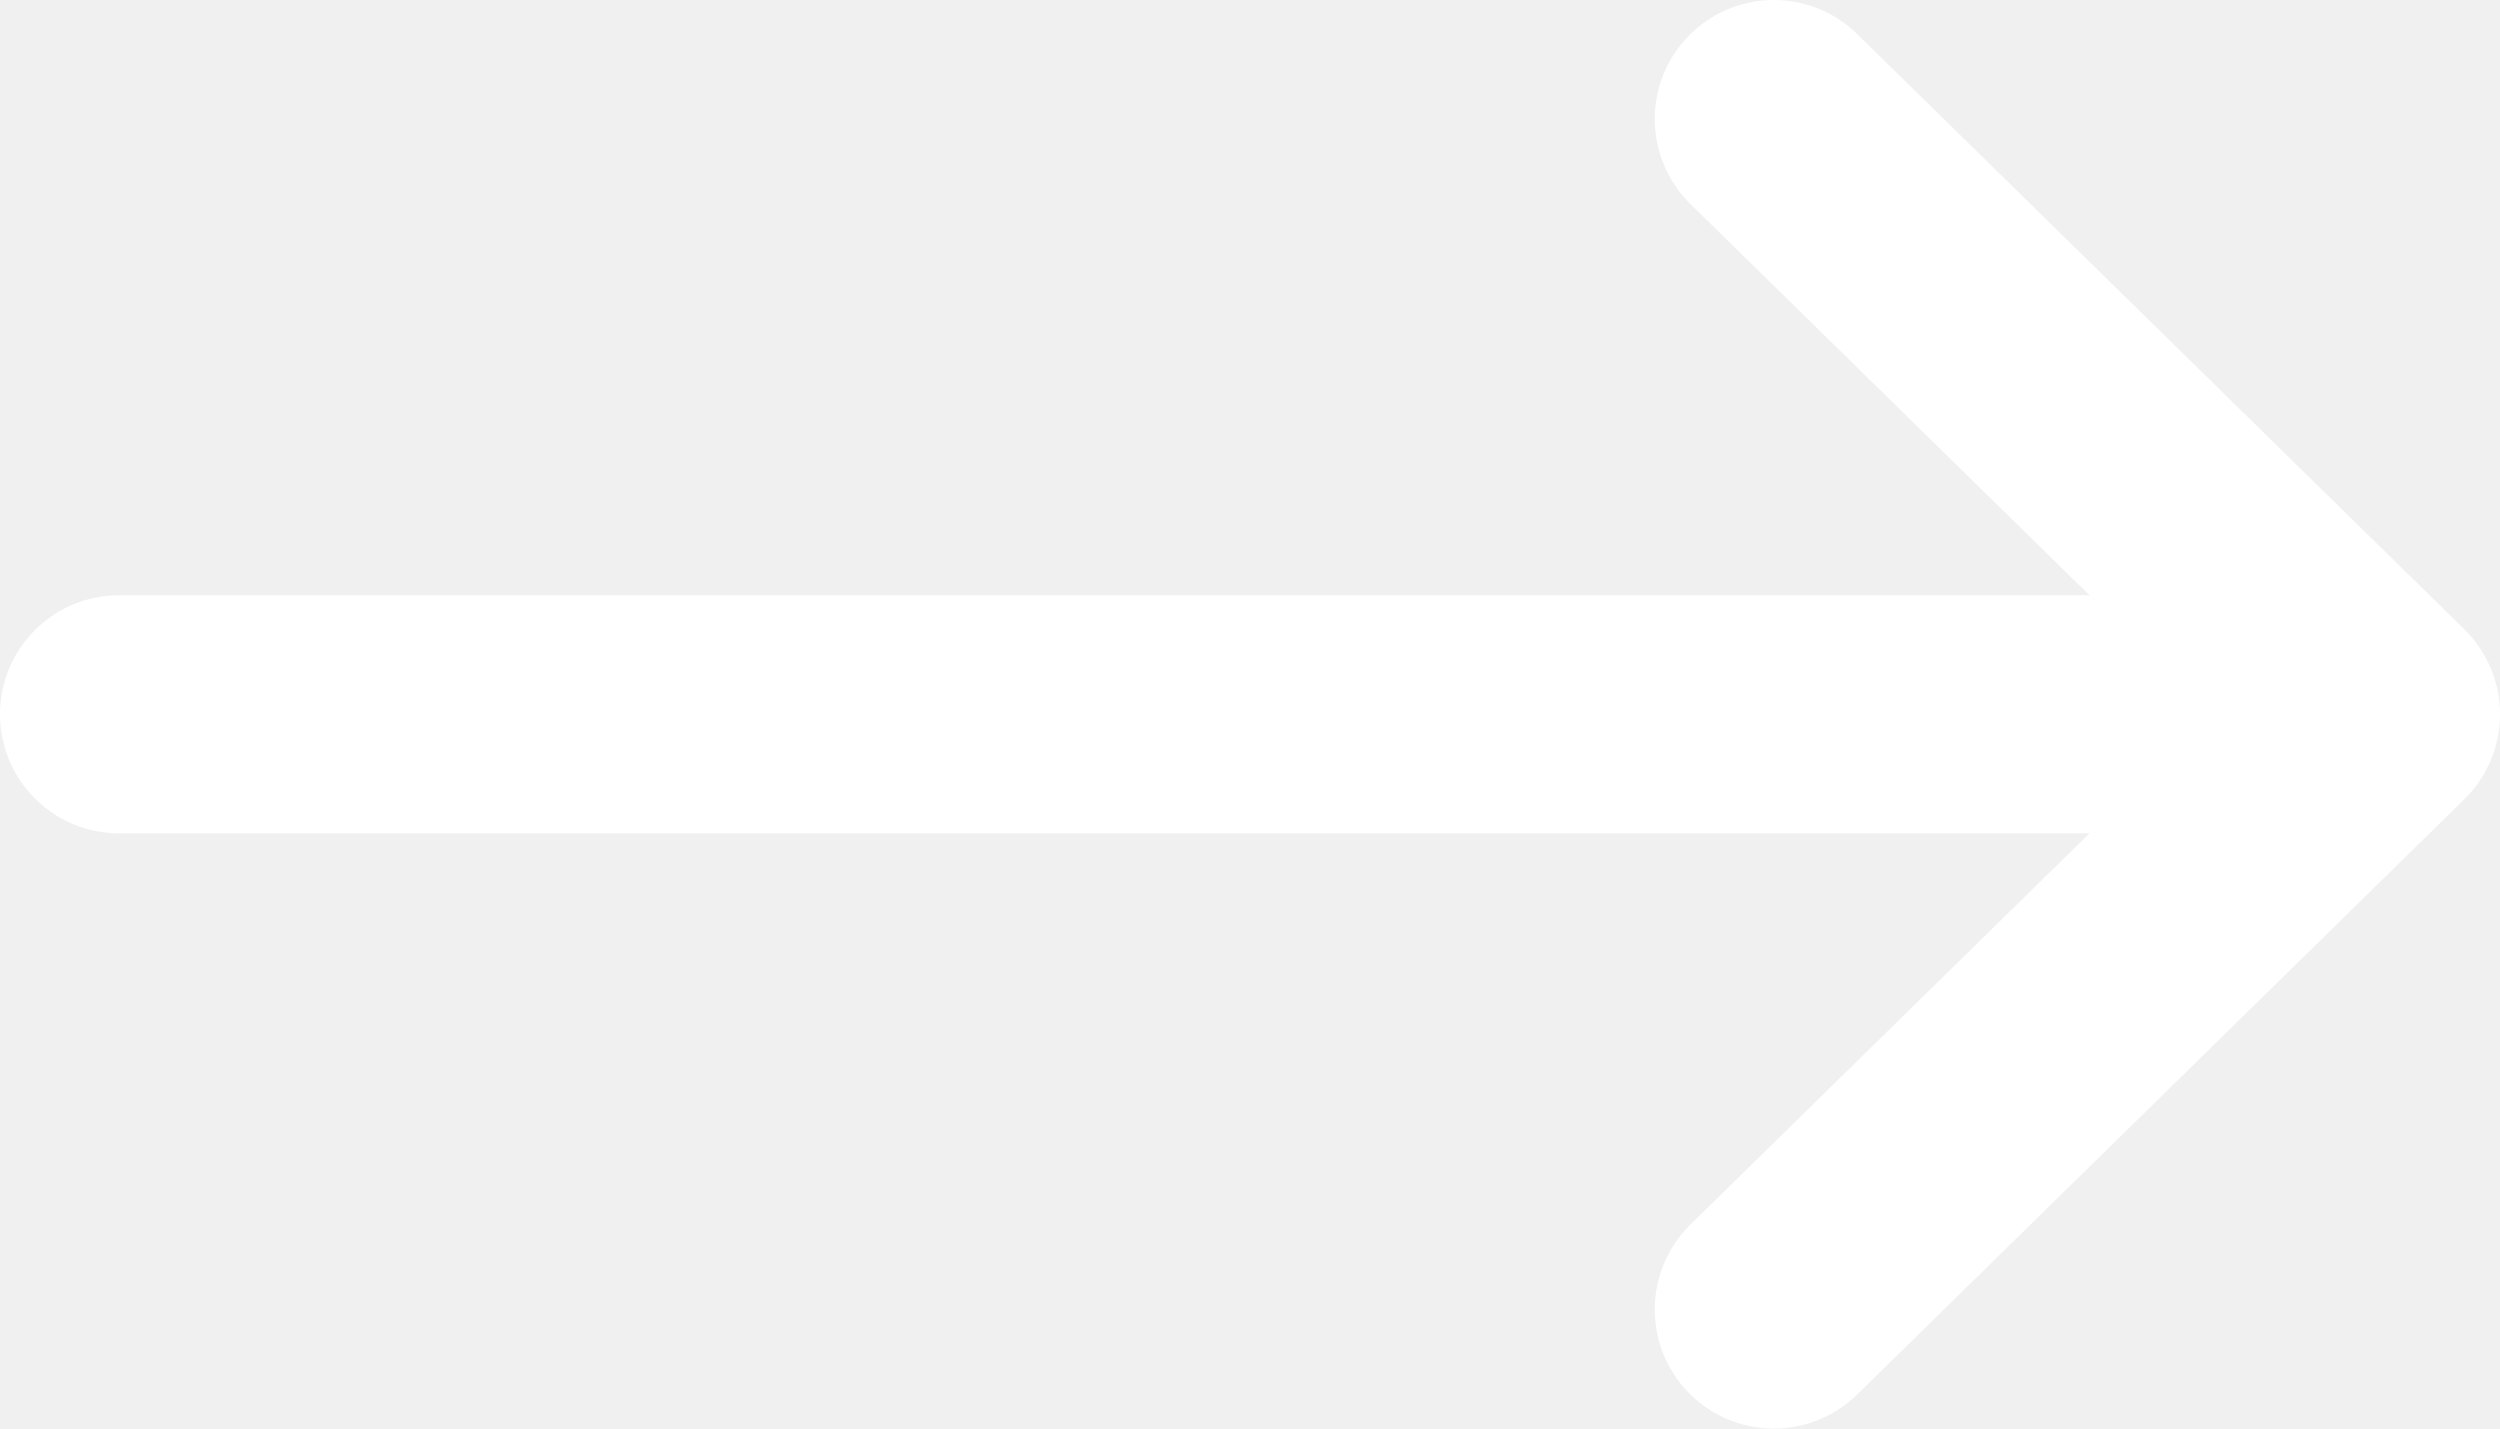
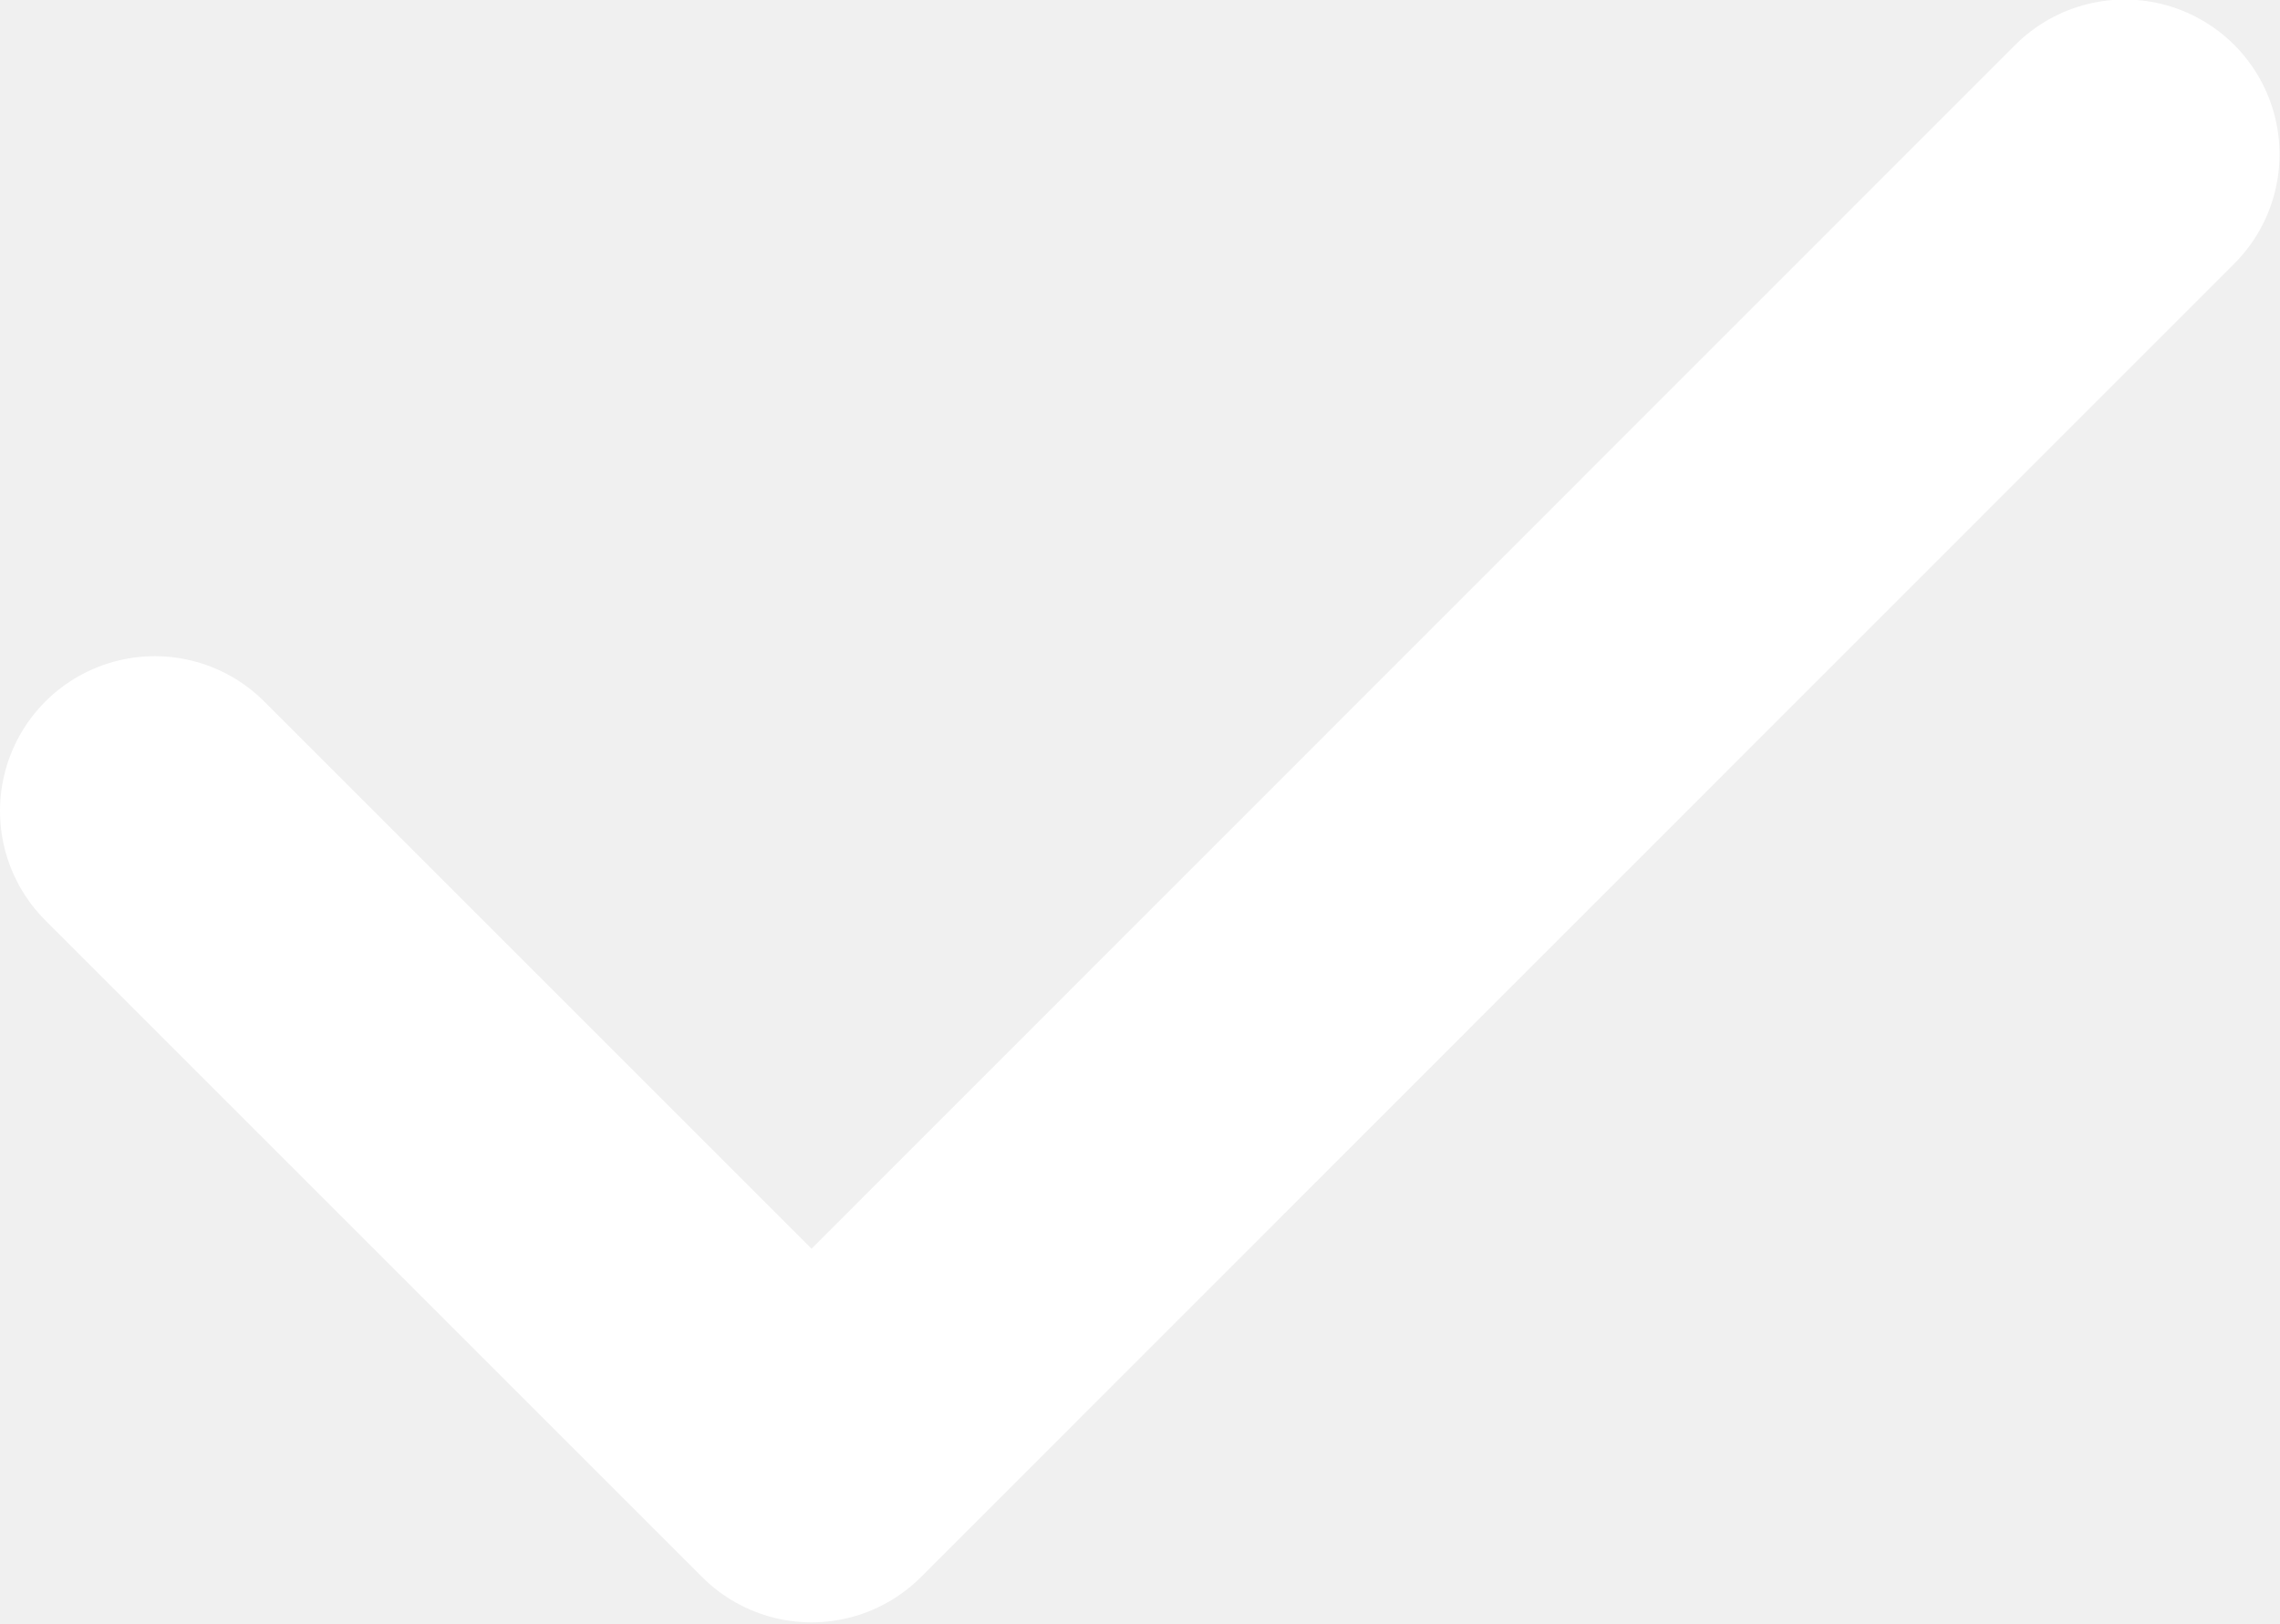
- <svg xmlns="http://www.w3.org/2000/svg" fill="#ffffff" viewBox="1.5 6 21 12">
+ <svg xmlns="http://www.w3.org/2000/svg" fill="none" viewBox="5 6.76 14.73 10.49">
  <g id="SVGRepo_bgCarrier" stroke-width="0" />
  <g id="SVGRepo_tracerCarrier" stroke-linecap="round" stroke-linejoin="round" />
  <g id="SVGRepo_iconCarrier">
-     <g id="Complete">
-       <g id="arrow-right">
-         <g>
-           <polyline fill="none" id="Right-2" points="16.4 7 21.5 12 16.4 17" stroke="#ffffff" stroke-linecap="round" stroke-linejoin="round" stroke-width="2" />
-           <line fill="none" stroke="#ffffff" stroke-linecap="round" stroke-linejoin="round" stroke-width="2" x1="2.5" x2="19.2" y1="12" y2="12" />
-         </g>
-       </g>
+     <g id="Interface / Check">
+       <path id="Vector" d="M6 12L10.243 16.243L18.727 7.757" stroke="#ffffff" stroke-width="2" stroke-linecap="round" stroke-linejoin="round" />
    </g>
  </g>
</svg>
